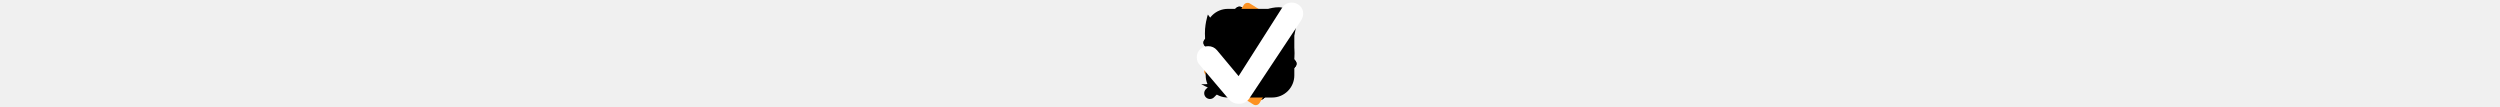
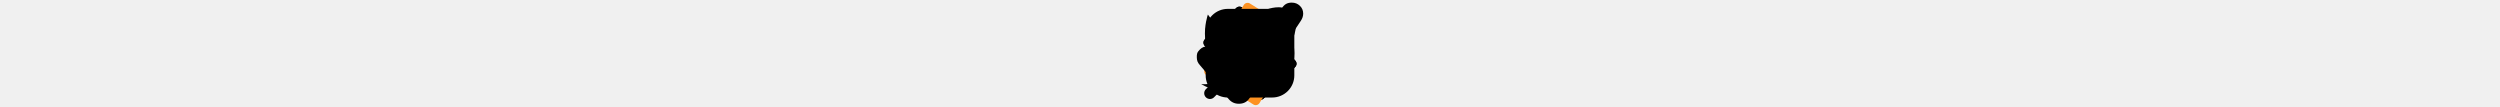
<svg xmlns="http://www.w3.org/2000/svg" viewBox="0 0 752 32">
  <svg id="spoon-icon" x="0" y="0" viewBox="0 0 32 32">
    <path d="M15.451 14.106a5.154 5.154 0 0 1-1.177-3.282c0-4.324 5.181-8.642 10.362-8.642a5.183 5.183 0 0 1 5.181 5.182c0 5.182-4.318 10.364-8.646 10.364a5.151 5.151 0 0 1-3.281-1.177L5.132 29.312a1.73 1.73 0 0 1-2.445-2.445l12.764-12.761z" />
  </svg>
  <svg id="coin-icon" x="0" y="0" viewBox="0 0 32 32">
    <path d="M16 2.667c-7.333 0-13.333 6-13.333 13.333s6 13.333 13.333 13.333 13.333-6 13.333-13.333S23.333 2.667 16 2.667zm0 24c-5.867 0-10.667-4.8-10.667-10.667S10.133 5.333 16 5.333 26.667 10.133 26.667 16 21.867 26.667 16 26.667z" />
    <path d="M17.733 14.667h-3.467c-.667 0-1.2-.533-1.2-1.2s.533-1.2 1.2-1.2h4.933c.8 0 1.333-.533 1.333-1.333s-.533-1.333-1.333-1.333h-1.867v-1.2c0-.8-.533-1.333-1.333-1.333s-1.333.533-1.333 1.333v1.2h-.4c-2.133 0-3.867 1.733-3.867 3.867s1.733 3.867 3.867 3.867h3.333c.667 0 1.2.533 1.2 1.2s-.533 1.2-1.2 1.2h-4.933c-.8 0-1.333.533-1.333 1.333s.533 1.333 1.333 1.333h2v1.2c0 .8.533 1.333 1.333 1.333s1.333-.533 1.333-1.333v-1.2h.4c2.133 0 3.867-1.733 3.867-3.867s-1.733-3.867-3.867-3.867z" />
  </svg>
  <svg id="choco-bar-icon" x="0" y="0" viewBox="0 0 32 32">
    <path d="m13.822 2.413 7.527 7.536.08-.08a.856.856 0 0 1 1.184-.013l.873.873c.305.305.315.77.083 1.094l-.004.007-.143.192 6.16 6.16c.55.55.55 1.43 0 1.98l-9.43 9.43c-.55.55-1.43.55-1.98 0l-4.447-4.447a.853.853 0 0 1-.612.317.842.842 0 0 1-.644-.246l-2.6-2.6a.856.856 0 0 1-.013-1.184l.006-.007.077-.076-7.527-7.527c-.55-.55-.55-1.43 0-1.98l9.43-9.43c.55-.55 1.43-.55 1.98 0v.001zm6.582 8.48-1.756-1.755a.59.59 0 0 0-.85 0l-3.58 3.58a.621.621 0 0 0-.179.43.602.602 0 0 0 .179.43l1.749 1.749.61-.61-1.565-1.565 3.21-3.22 1.569 1.574.613-.613zm-5.076 5.072-1.754-1.754a.59.59 0 0 0-.85 0l-3.59 3.59c-.24.23-.24.61 0 .85l1.752 1.752.616-.616-1.57-1.564 3.22-3.21 1.564 1.563.612-.611zM8.822 8.193l3.58 3.58c.24.24.62.24.85-.01l3.58-3.58a.57.57 0 0 0 .18-.42h.01c0-.15-.06-.31-.18-.43l-3.58-3.58a.602.602 0 0 0-.86 0l-3.58 3.59c-.24.23-.24.61 0 .85zm-5.07 5.07 3.58 3.58c.24.24.62.24.85 0l3.58-3.58a.578.578 0 0 0 .18-.43h.01c0-.16-.06-.31-.18-.43l-3.58-3.58a.59.59 0 0 0-.85 0l-3.59 3.59c-.24.23-.24.61 0 .85zm6.933 8.754 2.362 2.363 9.636-13.04-.655-.655-11.343 11.332z" />
    <path d="m13.822 2.413 7.527 7.536.08-.08a.856.856 0 0 1 1.184-.013l.873.873c.305.305.315.77.083 1.094l-.004.007-.143.192 6.16 6.16c.55.55.55 1.43 0 1.98l-9.43 9.43c-.55.55-1.43.55-1.98 0l-4.447-4.447a.853.853 0 0 1-.612.317.842.842 0 0 1-.644-.246l-2.6-2.6a.856.856 0 0 1-.013-1.184l.006-.007.077-.076-7.527-7.527c-.55-.55-.55-1.43 0-1.98l9.43-9.43c.55-.55 1.43-.55 1.98 0v.001zm6.582 8.48-1.756-1.755a.59.59 0 0 0-.85 0l-3.58 3.58a.621.621 0 0 0-.179.43.602.602 0 0 0 .179.43l1.749 1.749.61-.61-1.565-1.565 3.21-3.22 1.569 1.574.613-.613zm-5.076 5.072-1.754-1.754a.59.59 0 0 0-.85 0l-3.59 3.59c-.24.23-.24.61 0 .85l1.752 1.752.616-.616-1.57-1.564 3.22-3.21 1.564 1.563.612-.611zM8.822 8.193l3.58 3.58c.24.24.62.24.85-.01l3.58-3.58a.57.57 0 0 0 .18-.42h.01c0-.15-.06-.31-.18-.43l-3.58-3.58a.602.602 0 0 0-.86 0l-3.58 3.59c-.24.23-.24.61 0 .85zm-5.07 5.07 3.58 3.58c.24.24.62.24.85 0l3.58-3.58a.578.578 0 0 0 .18-.43h.01c0-.16-.06-.31-.18-.43l-3.58-3.58a.59.59 0 0 0-.85 0l-3.59 3.59c-.24.23-.24.61 0 .85zm6.933 8.754 2.362 2.363 9.636-13.04-.655-.655-11.343 11.332z" />
  </svg>
  <svg id="chocolate-icon" x="0" y="0" viewBox="0 0 32 32">
    <path fill="#fcf1e0" d="M3.944 20.076 14.721 2.652l.64-.674 8.236 5.491.056 3.314 2.01 3.28-8.88 14.077-12.839-8.063z" />
    <path fill="none" stroke="#fd9222" stroke-linecap="round" stroke-linejoin="round" stroke-width="2.667" d="M21.635 23.88 7.45 15.016m3.911-6.417 14.186 8.864M10.63 25.864l11.736-19.25m4.81 8.175c-3.04-1.899-4.234-3.384-2.278-6.592l-9.626-6.015-11.736 19.25 14.185 8.864 9.454-15.507z" />
  </svg>
  <svg id="twitter" x="0" y="0" viewBox="0 0 32 32">
    <path stroke-linecap="round" stroke-linejoin="round" stroke-width="2.667" d="M30.667 4a14.542 14.542 0 0 1-4.187 2.04 5.975 5.975 0 0 0-6.637-1.661A5.981 5.981 0 0 0 16 10.04v1.333c-2.343.061-4.665-.459-6.759-1.513S4.68 6.297 3.333 4.379c0 0-4.667 12.954 7.333 18.287a15.519 15.519 0 0 1-9.333 2.667C13.333 32 28 25.333 28 10a5.966 5.966 0 0 0-.107-1.107A10.288 10.288 0 0 0 30.666 4z" />
  </svg>
  <svg id="instagram" x="0" y="0" viewBox="0 0 32 32">
    <path stroke-linecap="round" stroke-linejoin="round" stroke-width="2.667" d="M22.667 2.667H9.334a6.667 6.667 0 0 0-6.667 6.667v13.333a6.667 6.667 0 0 0 6.667 6.667h13.333a6.667 6.667 0 0 0 6.667-6.667V9.334a6.667 6.667 0 0 0-6.667-6.667z" />
    <path stroke-linecap="round" stroke-linejoin="round" stroke-width="2.667" d="M21.333 15.16a5.329 5.329 0 0 1-2.878 5.546 5.337 5.337 0 0 1-6.169-.992 5.33 5.33 0 0 1 1.316-8.505 5.336 5.336 0 0 1 6.228.962 5.328 5.328 0 0 1 1.504 2.989zM23.333 8.667h.013" />
  </svg>
  <svg id="menu-bar" x="0" y="0" viewBox="0 0 48 32">
    <path fill="none" stroke-linecap="round" stroke-linejoin="round" stroke-width="4" d="M3 16h42M3 2h42M3 30h42" />
  </svg>
  <svg id="close-btn" x="0" y="0" viewBox="0 0 32 32">
    <path fill="none" stroke-linecap="round" stroke-linejoin="round" stroke-width="4.571" d="M29.333 2.667 2.666 29.334m0-26.667 26.667 26.667" />
  </svg>
  <svg id="phone-icon" x="0" y="0" viewBox="0 0 32 32">
    <path fill="none" stroke-linecap="round" stroke-linejoin="round" stroke-width="2.824" d="M29.333 22.56v4a2.67 2.67 0 0 1-1.812 2.537 2.7 2.7 0 0 1-1.094.13 26.4 26.4 0 0 1-11.507-4.093 26 26 0 0 1-8-8 26.4 26.4 0 0 1-4.093-11.56 2.66 2.66 0 0 1 .687-2.038 2.66 2.66 0 0 1 1.967-.868h4a2.67 2.67 0 0 1 2.667 2.294 17.2 17.2 0 0 0 .933 3.747 2.68 2.68 0 0 1-.6 2.814l-1.693 1.693a21.33 21.33 0 0 0 8 8l1.693-1.693a2.67 2.67 0 0 1 2.813-.6 17.2 17.2 0 0 0 3.747.933 2.665 2.665 0 0 1 2.293 2.707z" />
  </svg>
  <svg id="mail-icon" x="0" y="0" viewBox="0 0 32 32">
    <path fill="none" stroke-linecap="round" stroke-linejoin="round" stroke-width="2.824" d="M5.333 5.333h21.333c1.467 0 2.667 1.2 2.667 2.667v16c0 1.467-1.2 2.667-2.667 2.667H5.333A2.675 2.675 0 0 1 2.666 24V8c0-1.467 1.2-2.667 2.667-2.667" />
    <path fill="none" stroke-linecap="round" stroke-linejoin="round" stroke-width="2.824" d="M29.333 8 16 17.333 2.667 8" />
  </svg>
  <svg id="user-icon" x="0" y="0" viewBox="0 0 32 32">
    <path fill="none" stroke-linecap="round" stroke-linejoin="round" stroke-width="2.824" d="M26.667 28v-2.667A5.334 5.334 0 0 0 21.334 20H10.667a5.334 5.334 0 0 0-5.333 5.333V28M16 14.667a5.333 5.333 0 1 0 0-10.666 5.333 5.333 0 0 0 0 10.666" />
  </svg>
-   <svg id="checked-iconn" viewBox="0 0 10 10" fill="none">
-     <path d="M3.949 9.754C4.385 9.754 4.714 9.587 4.937 9.252L9.765 1.977C9.845 1.858 9.904 1.742 9.942 1.627C9.981 1.508 10 1.395 10 1.287C10 0.987 9.895 0.739 9.686 0.544C9.48 0.345 9.226 0.246 8.923 0.246C8.713 0.246 8.536 0.288 8.389 0.371C8.246 0.452 8.11 0.591 7.981 0.79L3.928 7.155L1.899 4.723C1.679 4.468 1.403 4.341 1.072 4.341C0.762 4.341 0.506 4.44 0.303 4.639C0.101 4.838 0 5.087 0 5.387C0 5.523 0.021 5.652 0.063 5.774C0.108 5.893 0.19 6.016 0.309 6.145L3.002 9.32C3.25 9.609 3.565 9.754 3.949 9.754Z" fill="white" />
+   <svg id="checked-icon" x="0" y="0" viewBox="0 0 32 32">
+     <path d="M12.636 31.213q2.092 0 3.163-1.607l15.448-23.28q.385-.569.569-1.121Q32 4.636 32 4.117q0-1.44-1.004-2.377-.987-.954-2.444-.954-1.003 0-1.707.402-.686.385-1.305 1.339L12.569 22.895l-6.494-7.782q-1.054-1.222-2.644-1.222-1.49 0-2.46.954C.001 15.799 0 16.279 0 17.238q0 .653.201 1.238.217.569.787 1.188l8.619 10.159q1.188 1.389 3.029 1.389z" />
  </svg>
</svg>
